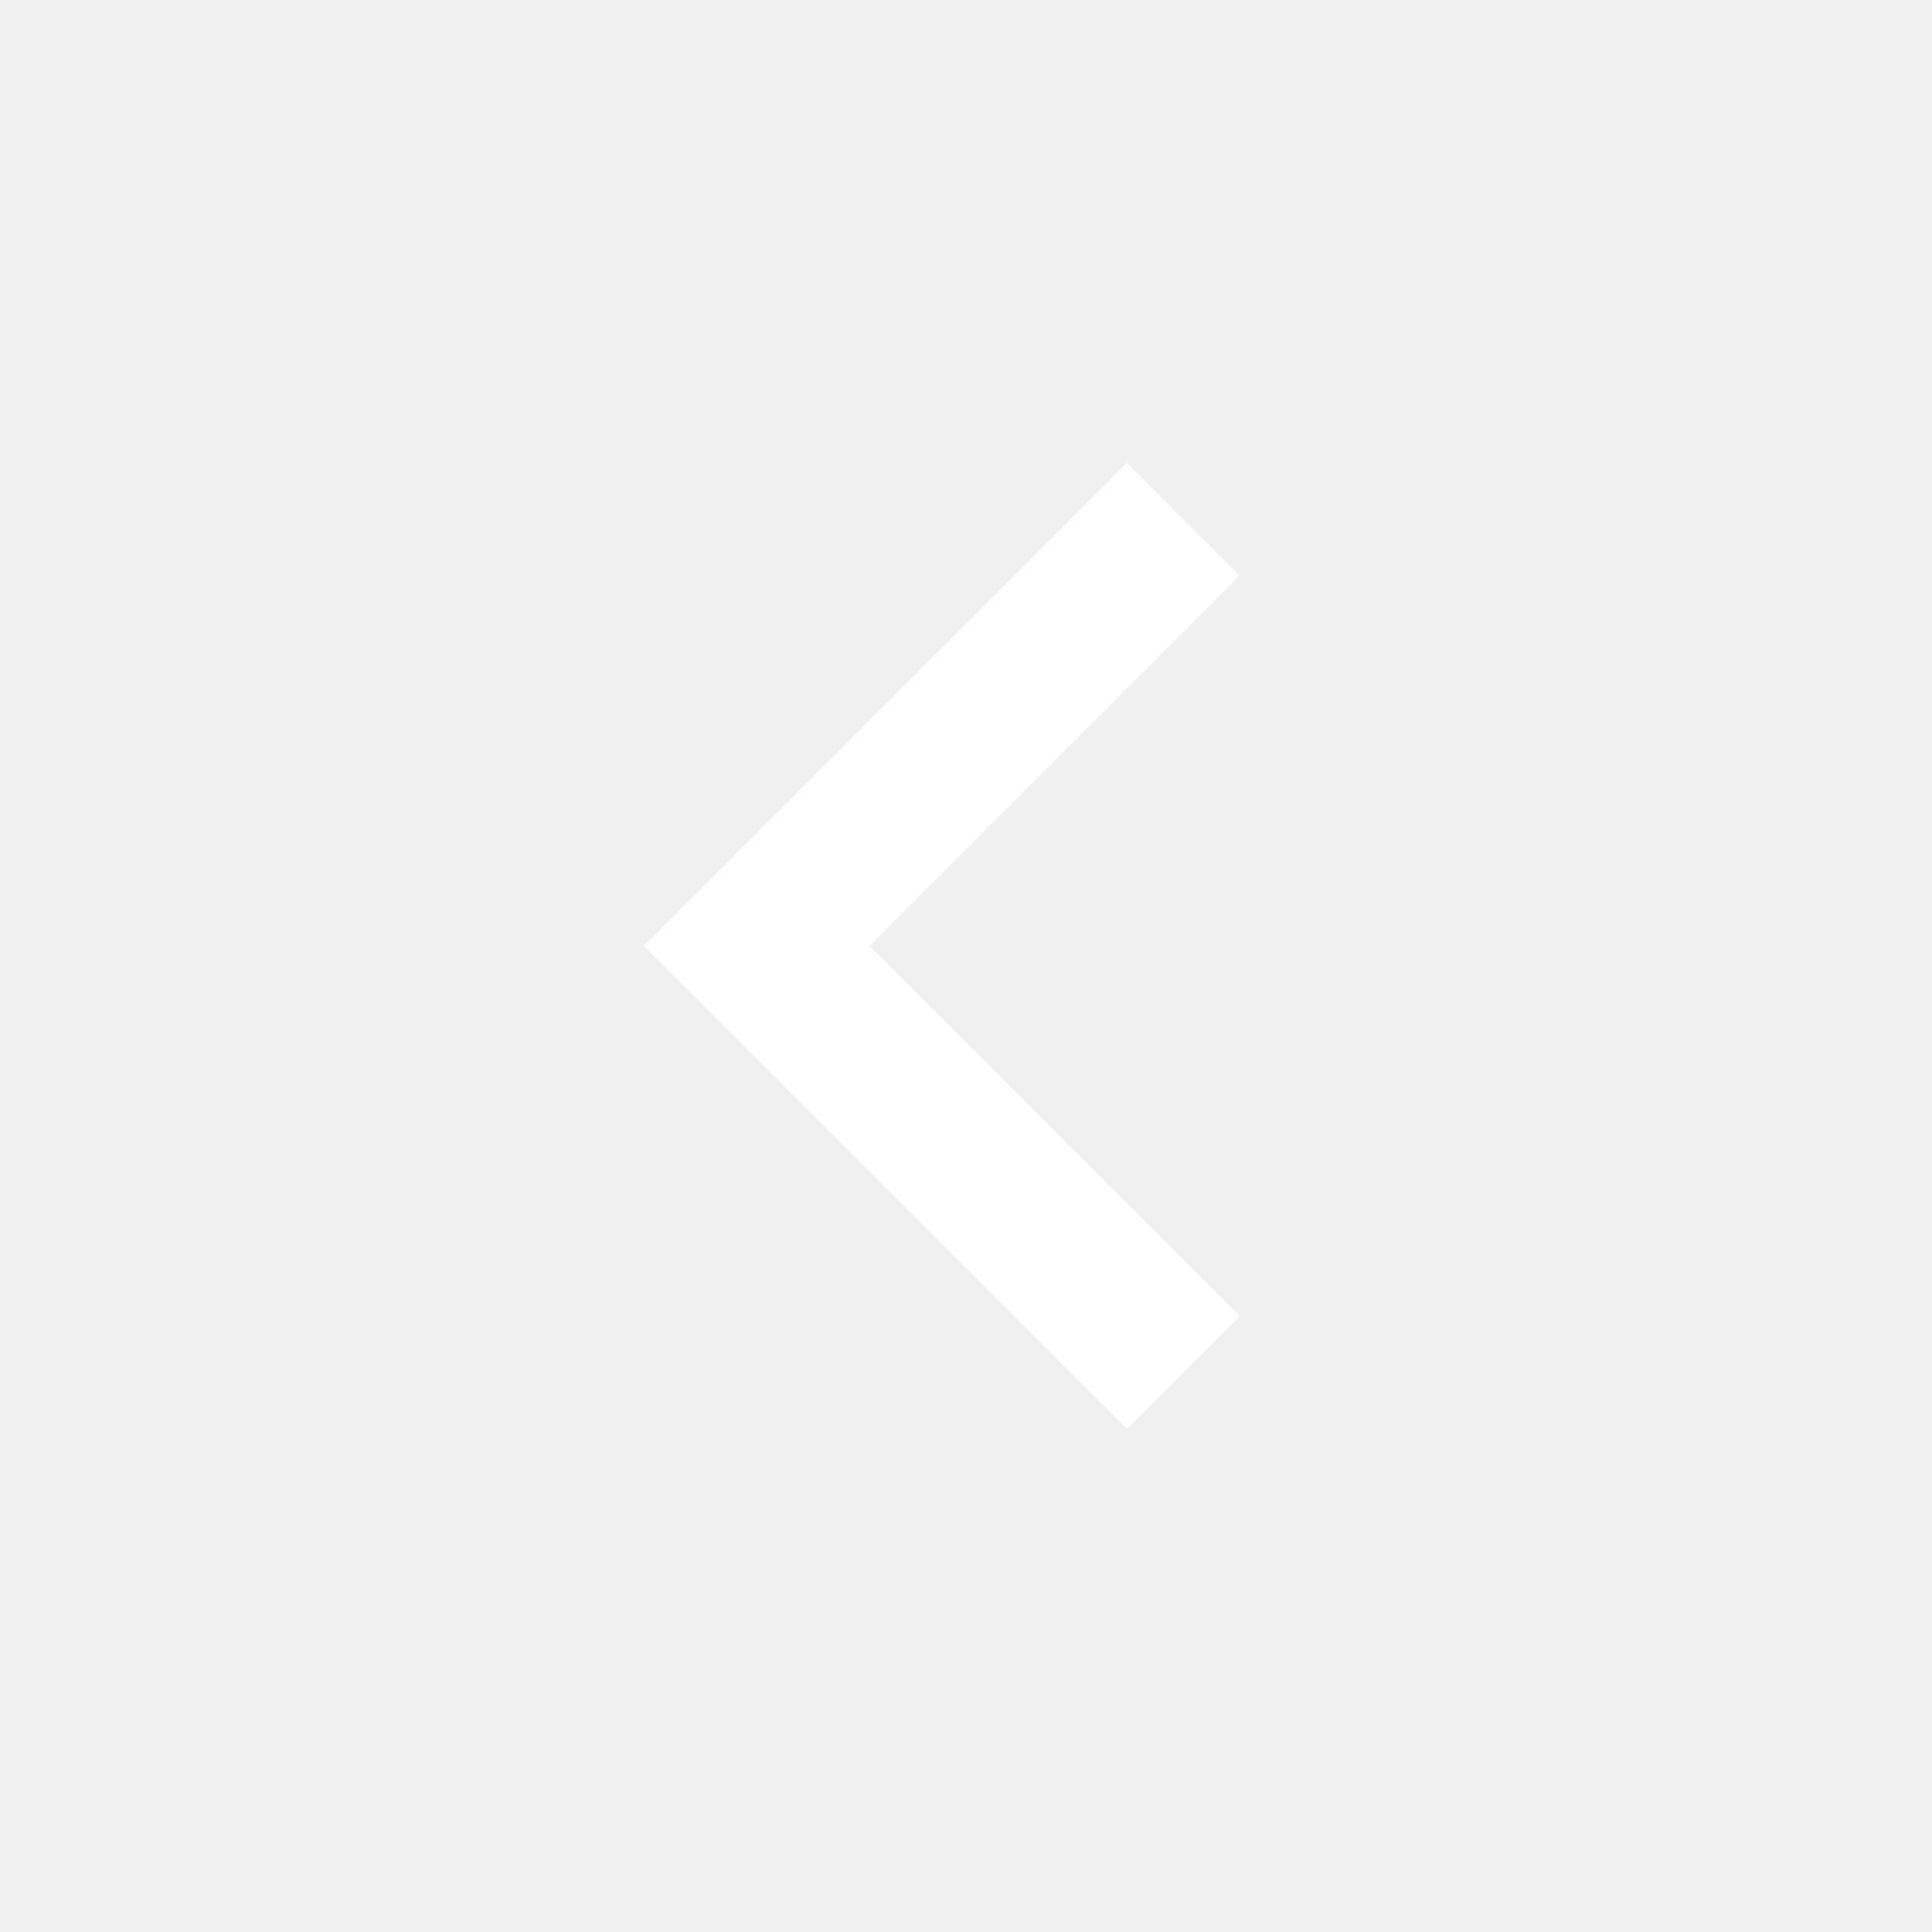
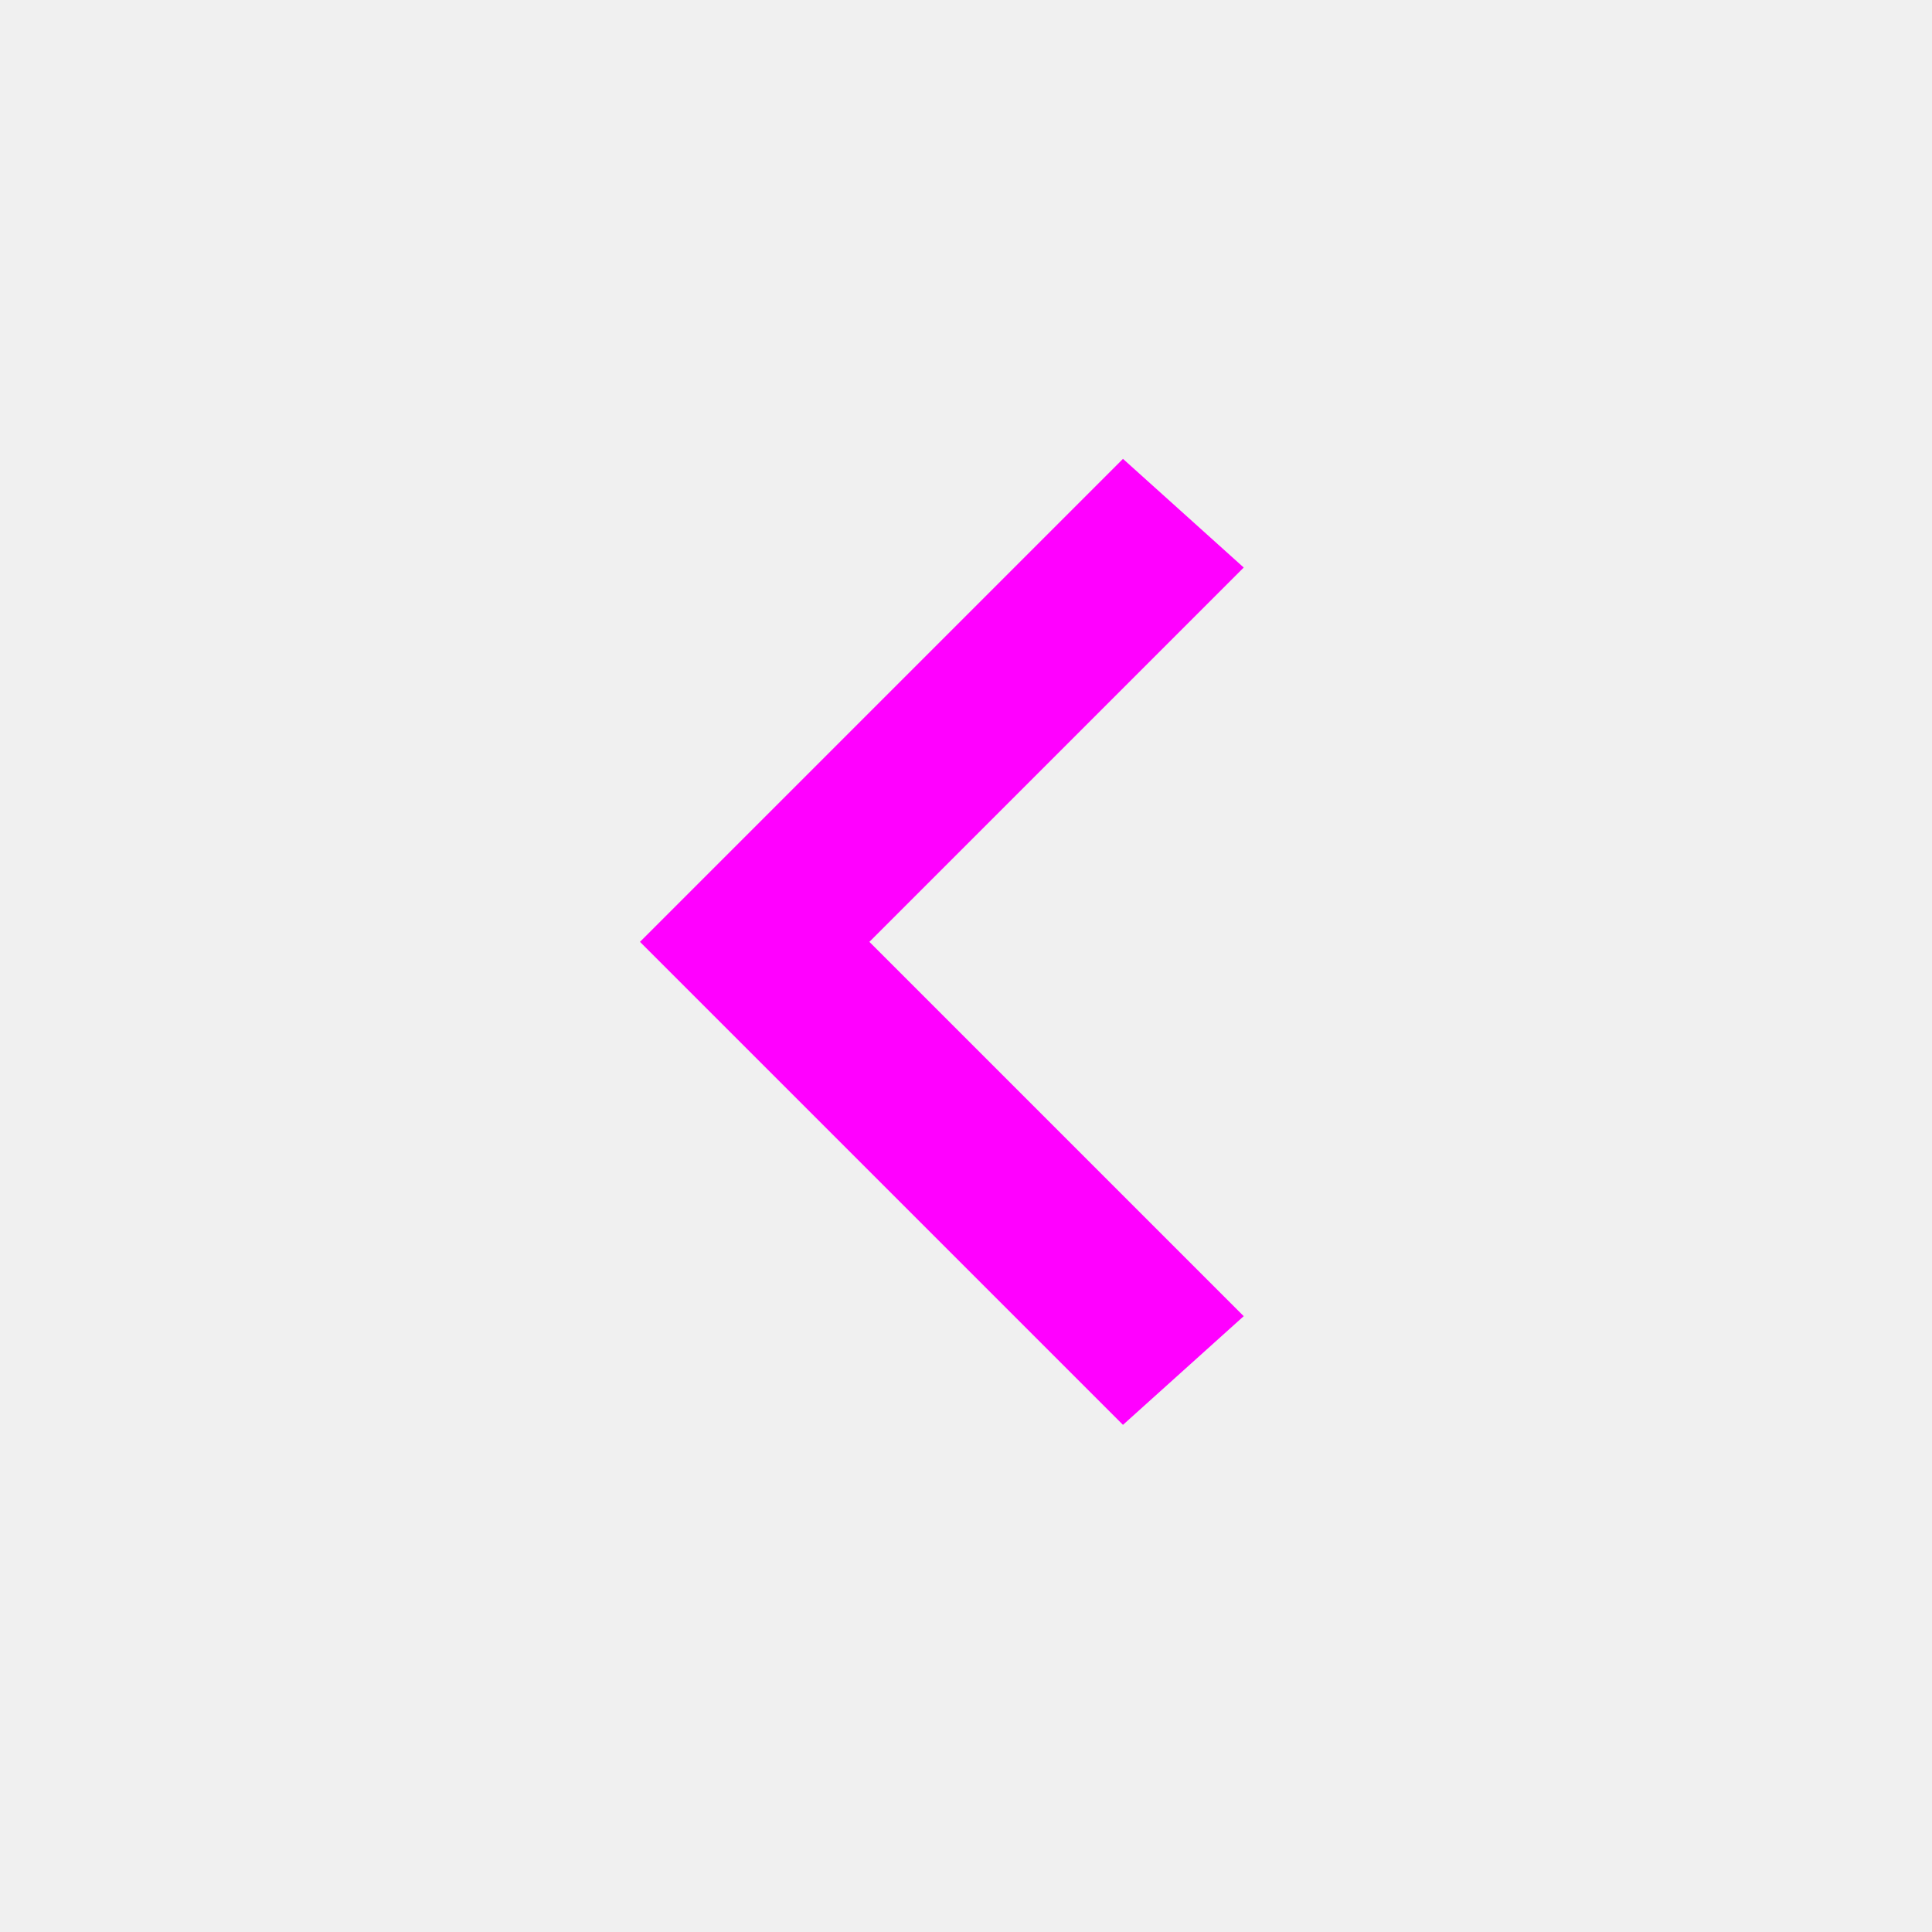
- <svg xmlns="http://www.w3.org/2000/svg" version="1.1" id="Calque_1" x="0px" y="0px" viewBox="0 0 48 48" enable-background="new 0 0 48 48" xml:space="preserve">
-   <path fill="#FFFFFF" d="M30.8,32.7l-9.2-9.2l9.2-9.2L28,11.5l-12,12l12,12L30.8,32.7z" />
+ <svg xmlns="http://www.w3.org/2000/svg" version="1.1" id="Calque_1" x="0px" y="0px" viewBox="0 0 16 16" enable-background="new 0 0 16 16" xml:space="preserve">
+   <path fill="#FF00FF" d="M10.3,10.9L7.2,7.8l3.1-3.1L9.3,3.8l-4,4l4,4L10.3,10.9z" />
</svg>
